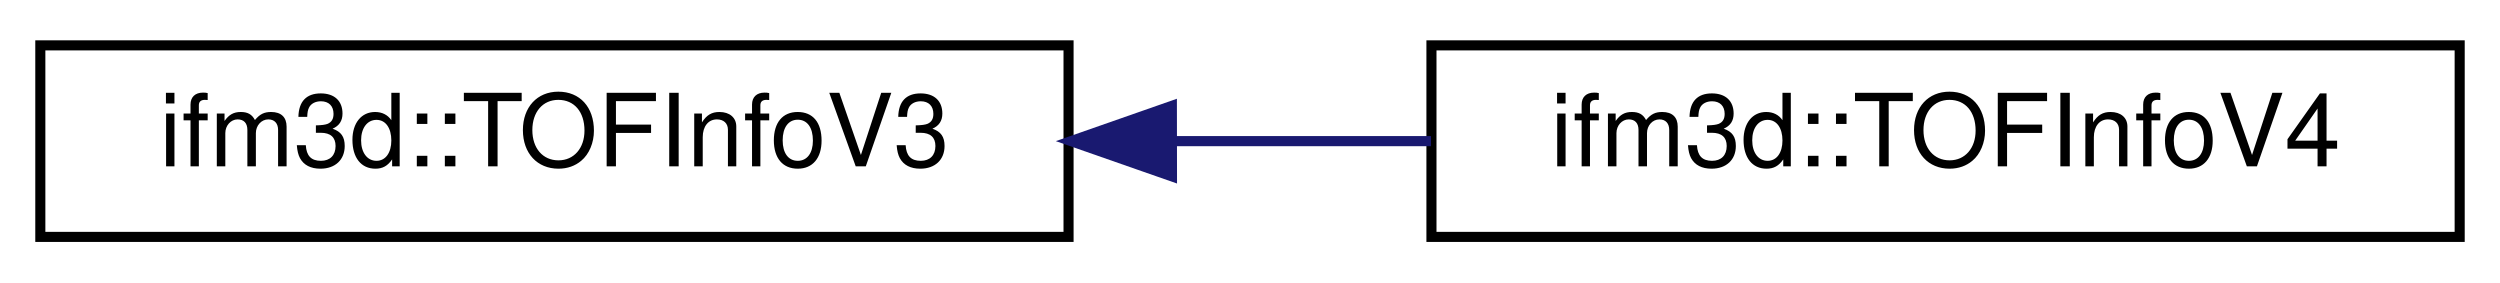
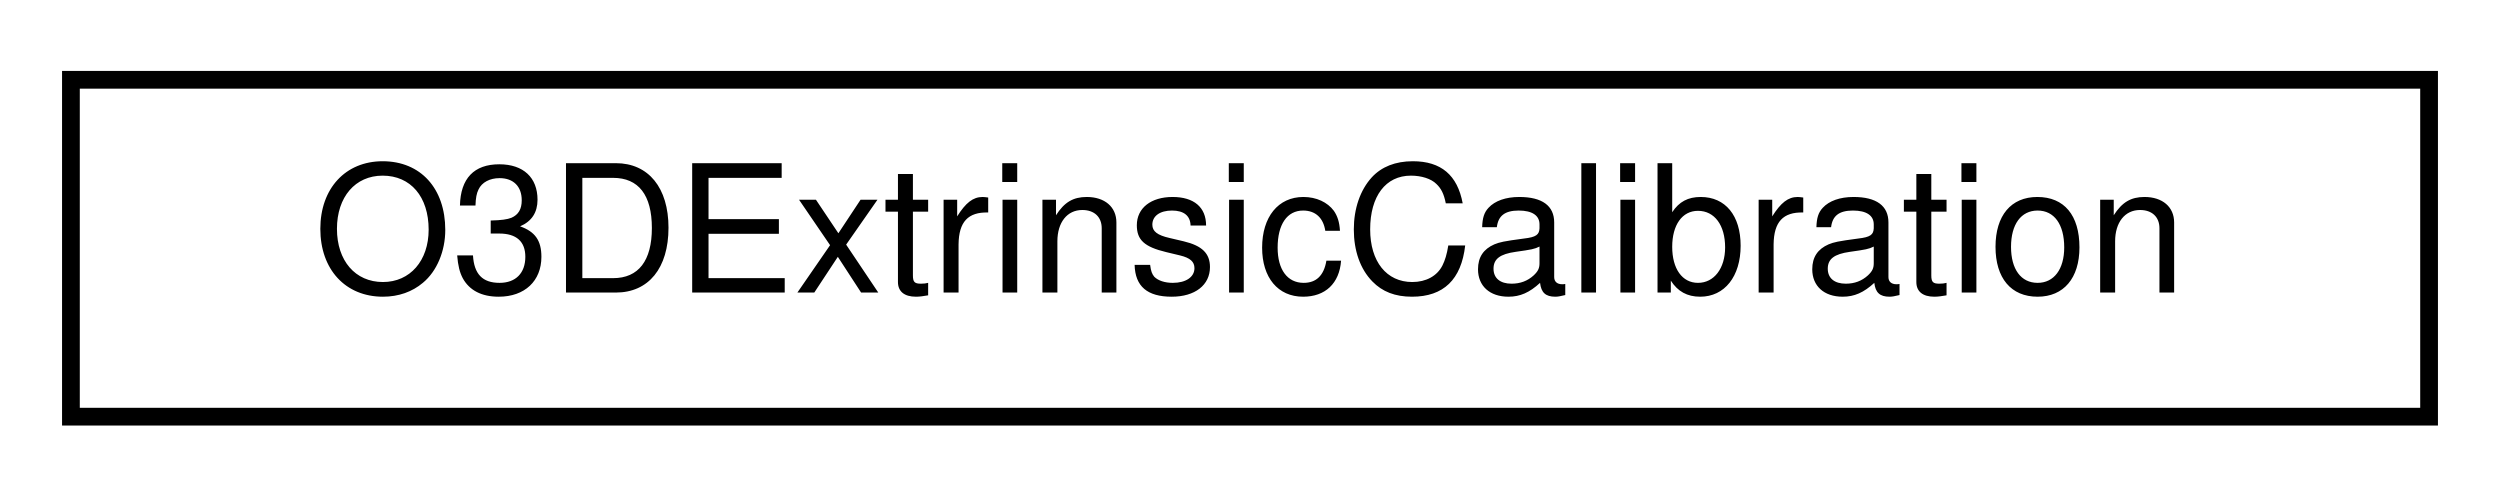
- <svg xmlns="http://www.w3.org/2000/svg" xmlns:xlink="http://www.w3.org/1999/xlink" width="248pt" height="28pt" viewBox="0.00 0.00 248.00 28.00">
+ <svg xmlns="http://www.w3.org/2000/svg" xmlns:xlink="http://www.w3.org/1999/xlink" width="141pt" height="28pt" viewBox="0.00 0.00 141.00 28.00">
  <g id="graph0" class="graph" transform="scale(1 1) rotate(0) translate(4 24)">
    <g id="node1" class="node">
      <g id="a_node1">
-         <a xlink:href="classifm3d_1_1TOFInfoV3.html" target="_top" xlink:title=" ">
-           <polygon fill="none" stroke="black" points="0,-0.5 0,-19.5 102,-19.5 102,-0.5 0,-0.5" />
-           <text text-anchor="middle" x="51" y="-7.5" font-family="Helvetica,sans-Serif" font-size="10.00">ifm3d::TOFInfoV3</text>
+         <a xlink:href="classifm3d_1_1O3DExtrinsicCalibration.html" target="_top" xlink:title=" ">
+           <polygon fill="none" stroke="black" points="0,-0.5 0,-19.5 133,-19.5 133,-0.5 0,-0.5" />
+           <text text-anchor="middle" x="66.5" y="-7.5" font-family="Helvetica,sans-Serif" font-size="10.00">O3DExtrinsicCalibration</text>
        </a>
      </g>
    </g>
-     <g id="node2" class="node">
-       <g id="a_node2">
-         <a xlink:href="classifm3d_1_1TOFInfoV4.html" target="_top" xlink:title=" ">
-           <polygon fill="none" stroke="black" points="138,-0.5 138,-19.5 240,-19.5 240,-0.5 138,-0.5" />
-           <text text-anchor="middle" x="189" y="-7.5" font-family="Helvetica,sans-Serif" font-size="10.00">ifm3d::TOFInfoV4</text>
-         </a>
-       </g>
-     </g>
-     <g id="edge1" class="edge">
-       <path fill="none" stroke="midnightblue" d="M112.51,-10C121.01,-10 129.67,-10 137.95,-10" />
-       <polygon fill="midnightblue" stroke="midnightblue" points="112.26,-6.5 102.25,-10 112.25,-13.5 112.26,-6.5" />
-     </g>
  </g>
</svg>
